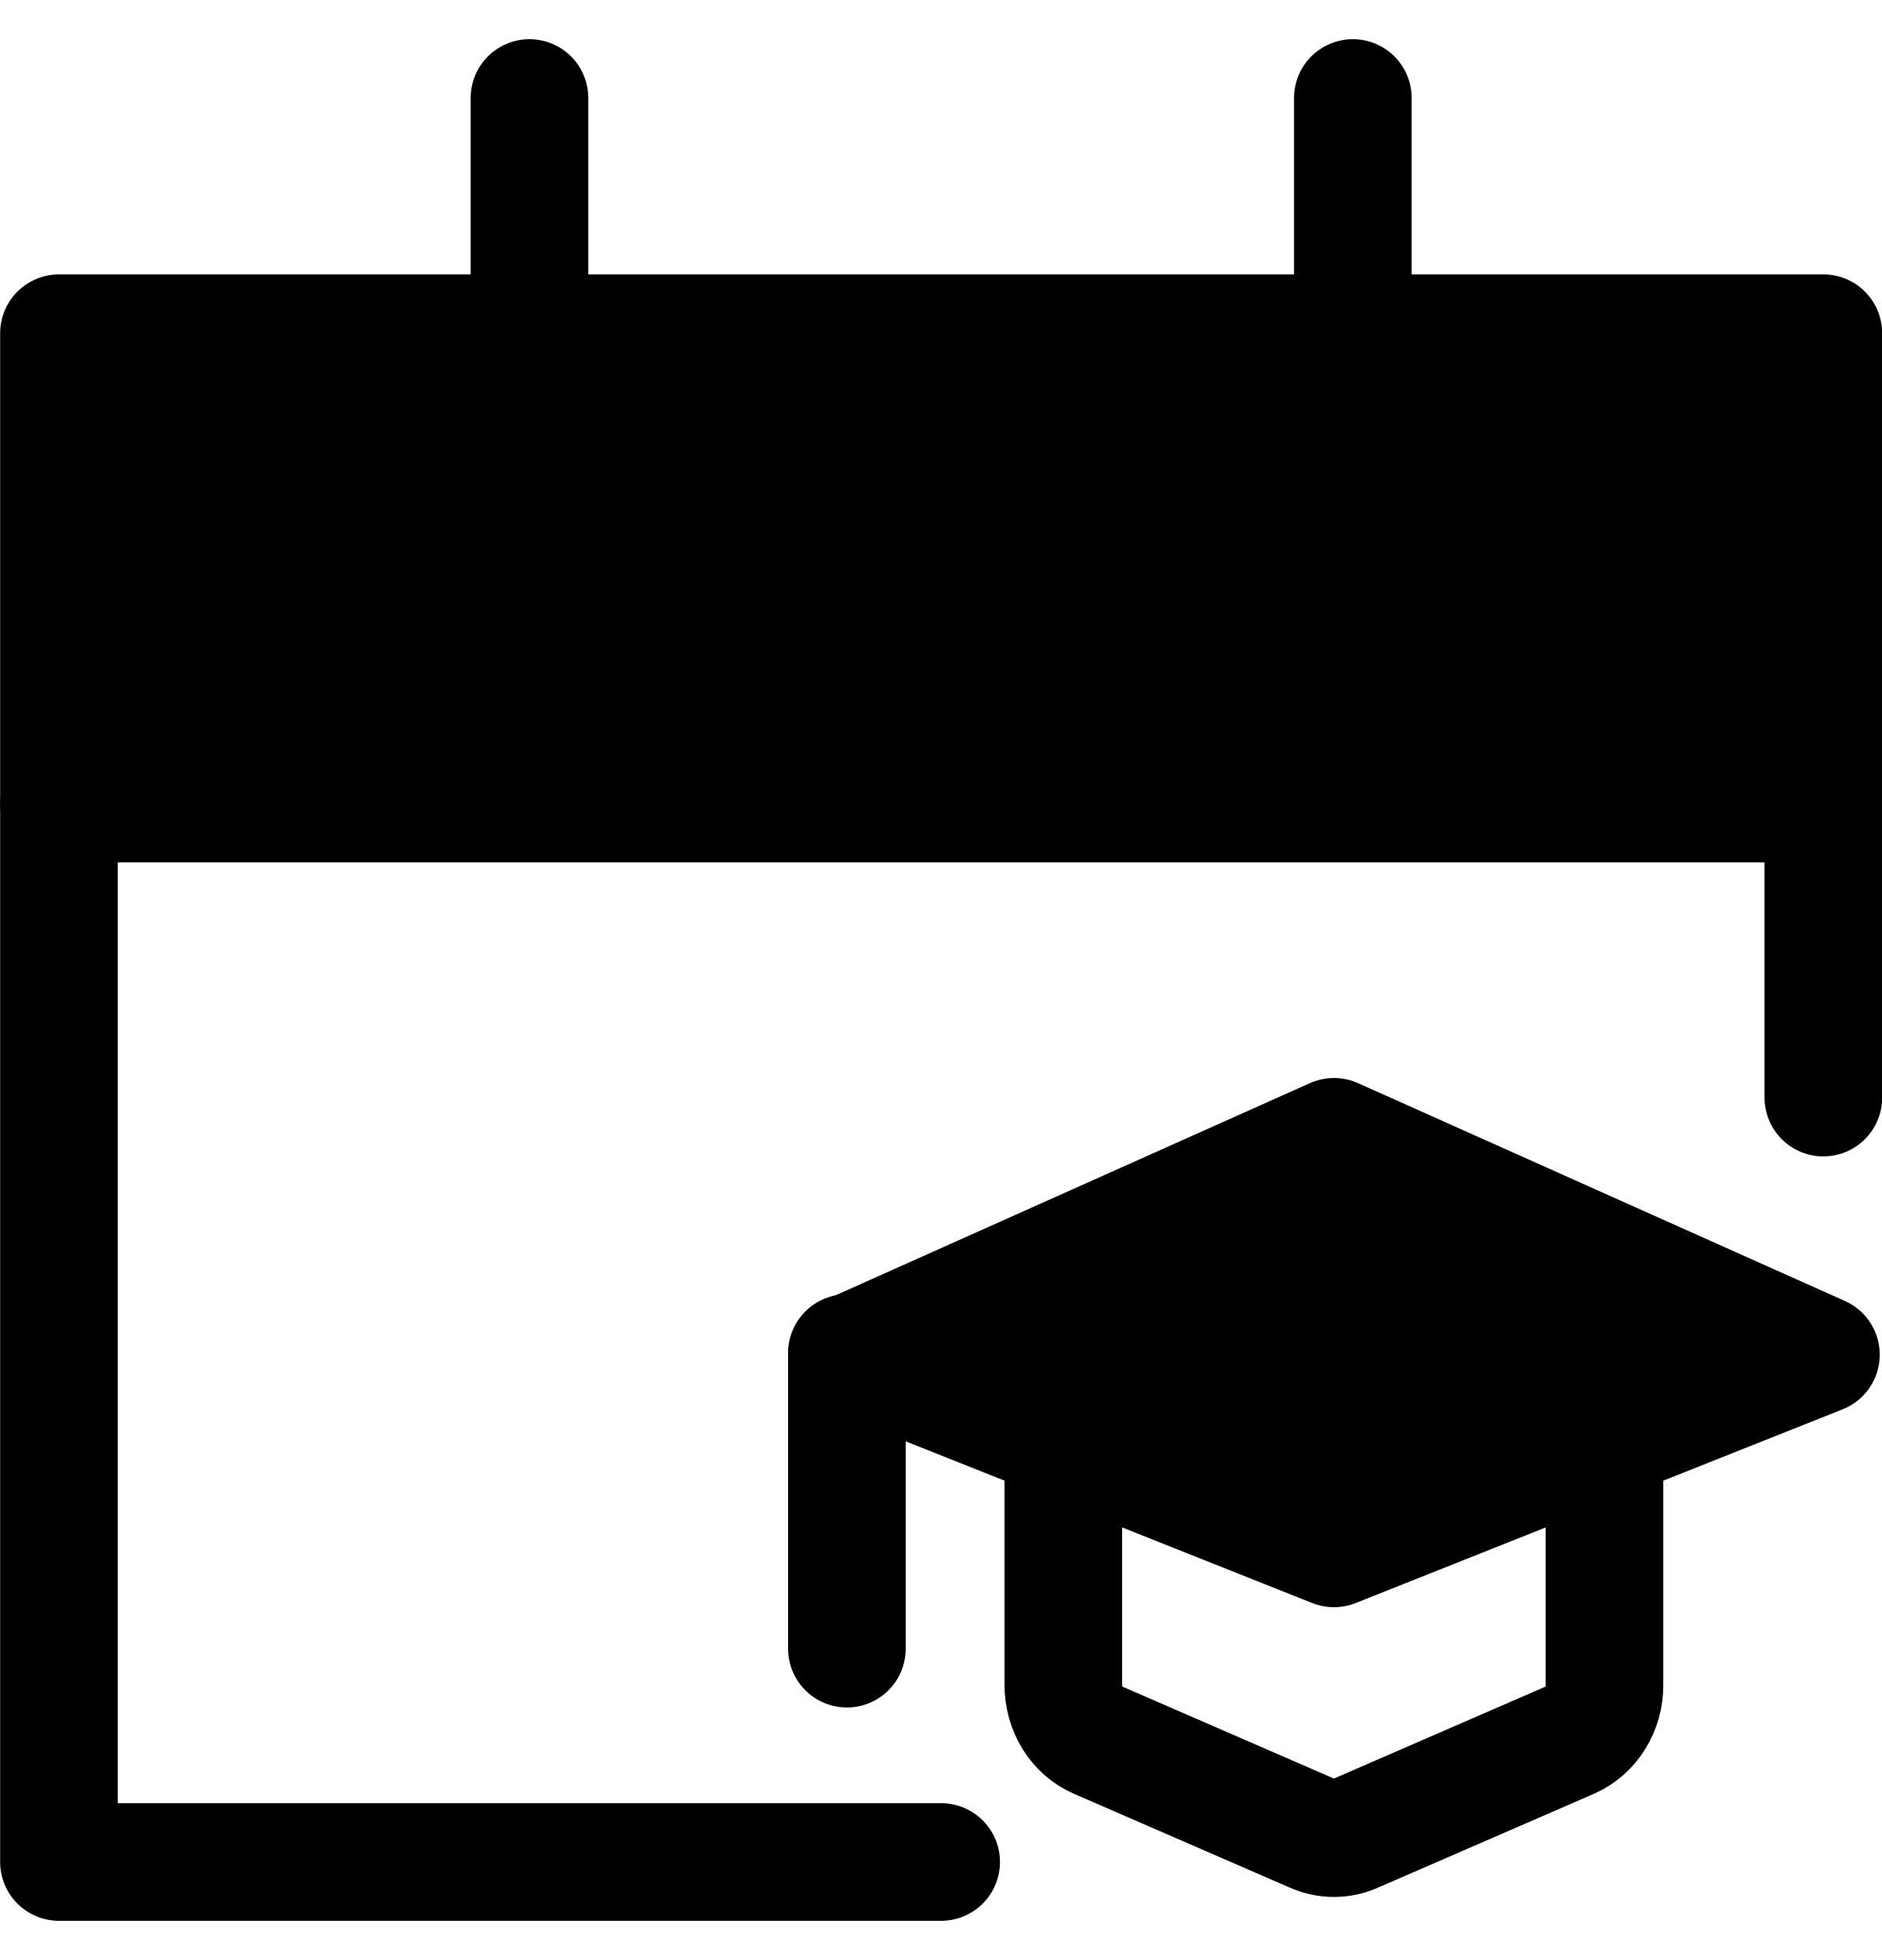
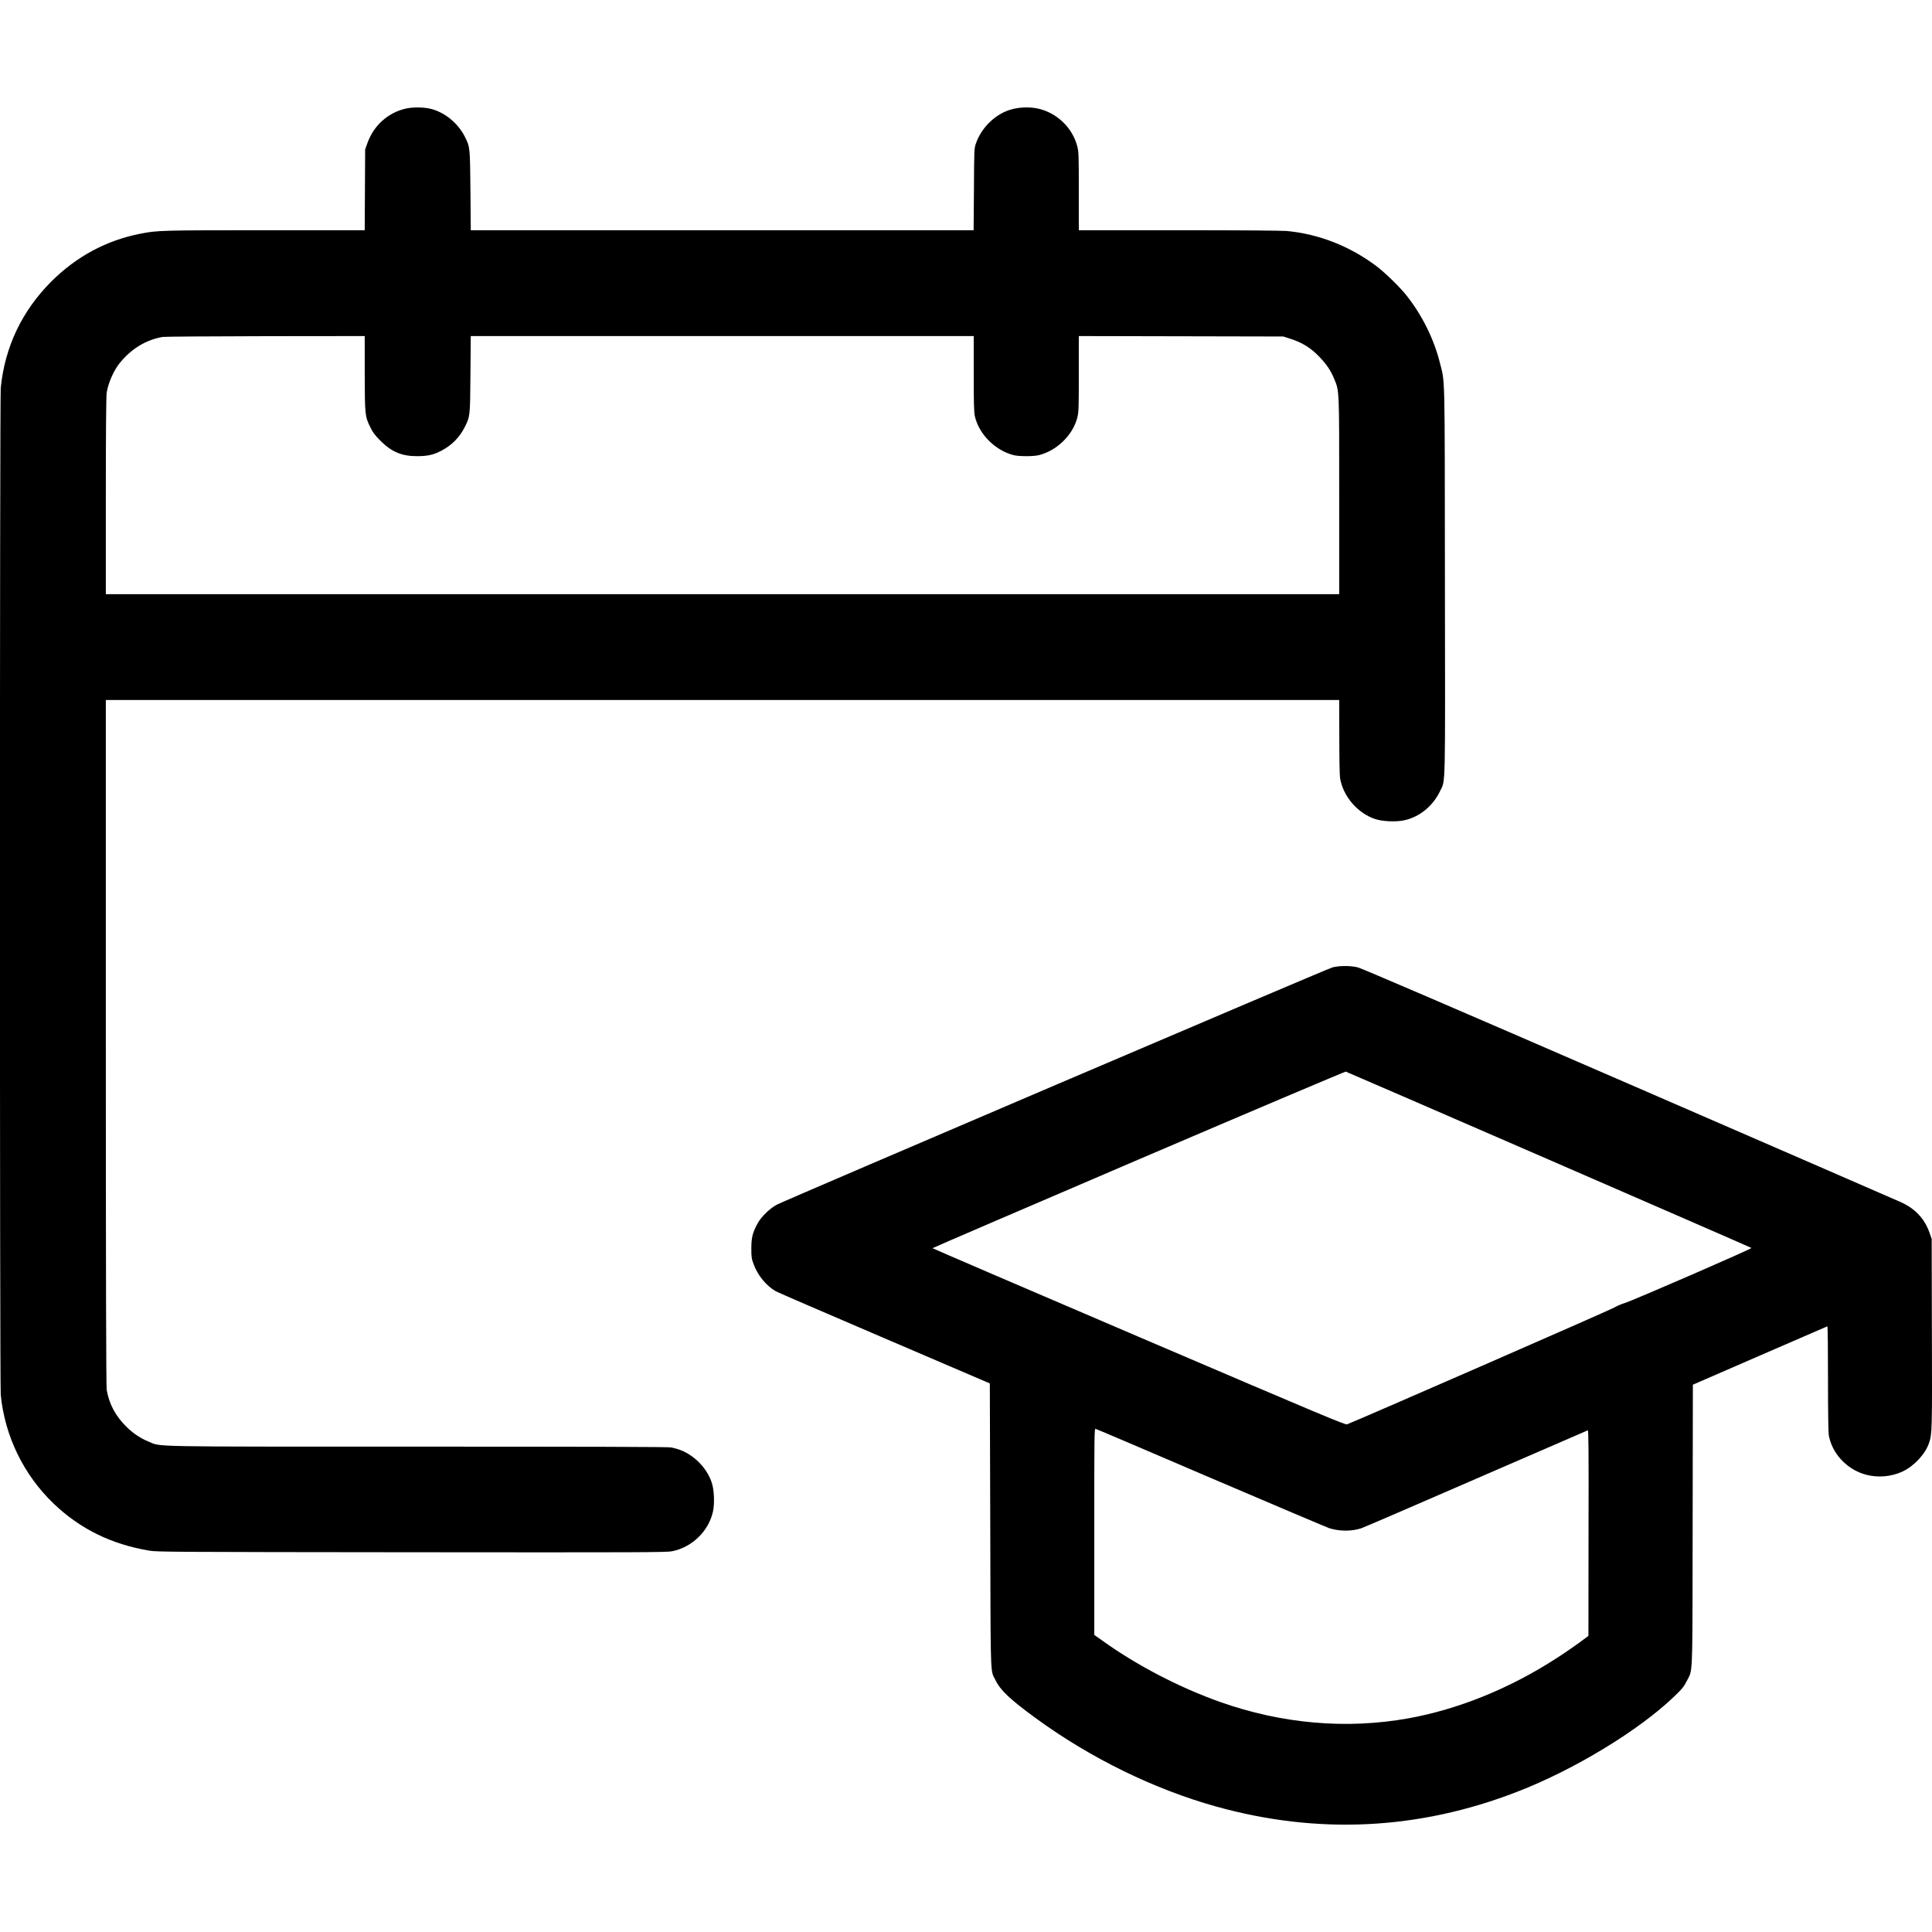
- <svg xmlns="http://www.w3.org/2000/svg" width="24" height="25" viewBox="0 0 24 25" fill="none">
-   <path d="M23.252 14V4.25H0.752V23.75H12.002" stroke="currentColor" stroke-width="1.5" stroke-linecap="round" stroke-linejoin="round" />
-   <path d="M0.752 10.25H23.252" stroke="currentColor" stroke-width="1.5" stroke-linecap="round" stroke-linejoin="round" />
-   <path d="M6.752 6.5V1.25" stroke="currentColor" stroke-width="1.5" stroke-linecap="round" stroke-linejoin="round" />
-   <path d="M17.252 6.5V1.25" stroke="currentColor" stroke-width="1.5" stroke-linecap="round" stroke-linejoin="round" />
-   <path d="M17.011 14.5L10.8 17.279L17.011 19.75L23.221 17.279L17.011 14.5Z" stroke="currentColor" stroke-width="1.5" stroke-linecap="round" stroke-linejoin="round" />
-   <path d="M10.8 17.258V21.029" stroke="currentColor" stroke-width="1.5" stroke-linecap="round" stroke-linejoin="round" />
-   <path d="M13.56 18.377V21.492C13.56 21.642 13.601 21.79 13.678 21.915C13.755 22.039 13.865 22.136 13.994 22.192L16.754 23.392C16.919 23.464 17.103 23.464 17.267 23.392L20.028 22.192C20.156 22.136 20.266 22.039 20.343 21.915C20.421 21.79 20.462 21.642 20.461 21.492V18.377" stroke="currentColor" stroke-width="1.5" stroke-linecap="round" stroke-linejoin="round" />
-   <path d="M17.011 14.5L10.8 17.279L17.011 19.75L23.221 17.279L17.011 14.5Z" fill="currentColor" />
-   <rect x="1" y="4.5" width="22" height="5" fill="currentColor" />
+ <svg xmlns="http://www.w3.org/2000/svg" width="18" height="18" viewBox="0 0 18 18" fill="none">
+   <path fill-rule="evenodd" clip-rule="evenodd" d="M3.784 1.011C3.618 1.047 3.482 1.168 3.424 1.331L3.402 1.392L3.398 2.145H2.474C1.504 2.145 1.464 2.146 1.304 2.178C0.988 2.241 0.712 2.39 0.478 2.623C0.205 2.896 0.045 3.233 0.007 3.613C-0.003 3.716 -0.003 12.893 0.007 12.996C0.045 13.381 0.221 13.742 0.5 14.009C0.747 14.245 1.036 14.387 1.39 14.447C1.461 14.459 1.599 14.46 3.834 14.462C5.966 14.464 6.208 14.463 6.26 14.453C6.446 14.417 6.602 14.266 6.642 14.085C6.659 14.012 6.654 13.883 6.632 13.816C6.59 13.684 6.476 13.564 6.343 13.511C6.317 13.501 6.275 13.489 6.249 13.485C6.217 13.48 5.47 13.478 3.887 13.478C1.324 13.478 1.507 13.481 1.384 13.431C1.31 13.401 1.241 13.355 1.181 13.296C1.076 13.193 1.018 13.084 0.994 12.949C0.989 12.919 0.986 11.914 0.986 9.714V6.522H12.477L12.478 6.863C12.478 7.066 12.481 7.222 12.485 7.249C12.513 7.42 12.65 7.579 12.816 7.632C12.883 7.654 13.012 7.659 13.085 7.642C13.227 7.611 13.352 7.508 13.418 7.368C13.468 7.263 13.465 7.397 13.462 5.406C13.46 3.416 13.464 3.576 13.414 3.376C13.359 3.158 13.25 2.937 13.105 2.754C13.047 2.679 12.901 2.537 12.823 2.479C12.574 2.292 12.286 2.18 11.988 2.152C11.935 2.148 11.568 2.145 10.978 2.145L10.051 2.145V1.782C10.051 1.445 10.05 1.416 10.037 1.364C9.992 1.188 9.842 1.046 9.663 1.01C9.581 0.994 9.485 0.999 9.407 1.024C9.266 1.069 9.141 1.194 9.092 1.338C9.076 1.384 9.076 1.395 9.074 1.765L9.071 2.145H4.386L4.383 1.776C4.379 1.371 4.379 1.371 4.333 1.278C4.268 1.145 4.135 1.039 4 1.011C3.938 0.998 3.842 0.998 3.784 1.011ZM1.517 3.139C1.362 3.165 1.223 3.249 1.115 3.383C1.059 3.453 1.009 3.566 0.994 3.658C0.989 3.688 0.986 4.021 0.986 4.62L0.986 5.536H12.477V4.626C12.477 3.616 12.479 3.647 12.43 3.529C12.398 3.451 12.359 3.394 12.291 3.323C12.208 3.237 12.127 3.188 12.006 3.151L11.956 3.135L10.051 3.131V3.483C10.051 3.811 10.05 3.838 10.037 3.891C9.995 4.055 9.845 4.2 9.677 4.241C9.626 4.253 9.497 4.253 9.446 4.241C9.272 4.198 9.118 4.043 9.082 3.875C9.074 3.836 9.072 3.752 9.072 3.479L9.072 3.131H4.386L4.383 3.486C4.38 3.878 4.38 3.878 4.331 3.977C4.283 4.074 4.21 4.148 4.111 4.2C4.04 4.237 3.984 4.25 3.888 4.25C3.744 4.251 3.647 4.21 3.542 4.104C3.493 4.054 3.473 4.029 3.45 3.98C3.4 3.88 3.399 3.864 3.398 3.475L3.398 3.131L2.475 3.132C1.967 3.133 1.536 3.136 1.517 3.139Z" fill="currentColor" />
+   <path fill-rule="evenodd" clip-rule="evenodd" d="M7.241 11.222C7.34 11.172 12.366 9.025 12.414 9.013C12.481 8.996 12.583 8.996 12.651 9.013C12.685 9.021 13.591 9.411 15.181 10.101C16.543 10.692 17.683 11.188 17.714 11.202C17.846 11.263 17.932 11.356 17.978 11.488L17.997 11.543L17.999 12.418C18.002 13.326 18.001 13.361 17.972 13.445C17.938 13.546 17.834 13.658 17.729 13.708C17.615 13.762 17.477 13.771 17.357 13.731C17.195 13.677 17.069 13.536 17.039 13.375C17.034 13.349 17.031 13.167 17.031 12.845C17.031 12.568 17.029 12.356 17.025 12.357C17.022 12.358 16.738 12.481 16.395 12.63L15.772 12.901L15.77 14.212C15.768 15.463 15.772 15.551 15.736 15.622C15.73 15.634 15.723 15.646 15.714 15.664C15.688 15.715 15.674 15.733 15.599 15.805C15.271 16.121 14.666 16.489 14.134 16.694C13.216 17.05 12.275 17.095 11.327 16.83C10.751 16.669 10.16 16.38 9.653 16.01C9.409 15.832 9.32 15.748 9.274 15.652C9.267 15.639 9.262 15.63 9.257 15.62C9.227 15.558 9.229 15.48 9.226 14.213L9.222 12.889L8.242 12.469C7.703 12.238 7.246 12.041 7.227 12.03C7.14 11.98 7.06 11.883 7.022 11.78C7.002 11.725 7 11.714 7 11.632C7 11.531 7.011 11.486 7.058 11.399C7.093 11.335 7.174 11.256 7.241 11.222ZM8.688 11.629C8.688 11.627 9.552 11.255 10.607 10.803C11.663 10.351 12.532 9.983 12.538 9.984C12.553 9.988 16.312 11.621 16.318 11.627C16.325 11.634 15.213 12.117 15.14 12.139C15.11 12.148 15.063 12.168 15.036 12.184C14.997 12.207 12.619 13.246 12.55 13.27C12.532 13.276 12.346 13.198 10.609 12.455C9.552 12.003 8.688 11.631 8.688 11.629ZM10.195 15.232V14.27C10.195 13.357 10.196 13.308 10.207 13.312C10.214 13.313 10.698 13.52 11.281 13.77C11.865 14.02 12.362 14.23 12.385 14.238C12.482 14.268 12.594 14.268 12.684 14.238C12.703 14.232 13.183 14.025 13.751 13.778C14.319 13.531 14.788 13.328 14.793 13.326C14.8 13.323 14.802 13.514 14.8 14.281L14.799 15.241L14.717 15.302C14.672 15.335 14.577 15.401 14.505 15.447C14.068 15.731 13.586 15.926 13.118 16.01C12.54 16.113 11.942 16.06 11.368 15.857C10.992 15.724 10.59 15.515 10.277 15.29L10.195 15.232Z" fill="currentColor" />
</svg>
